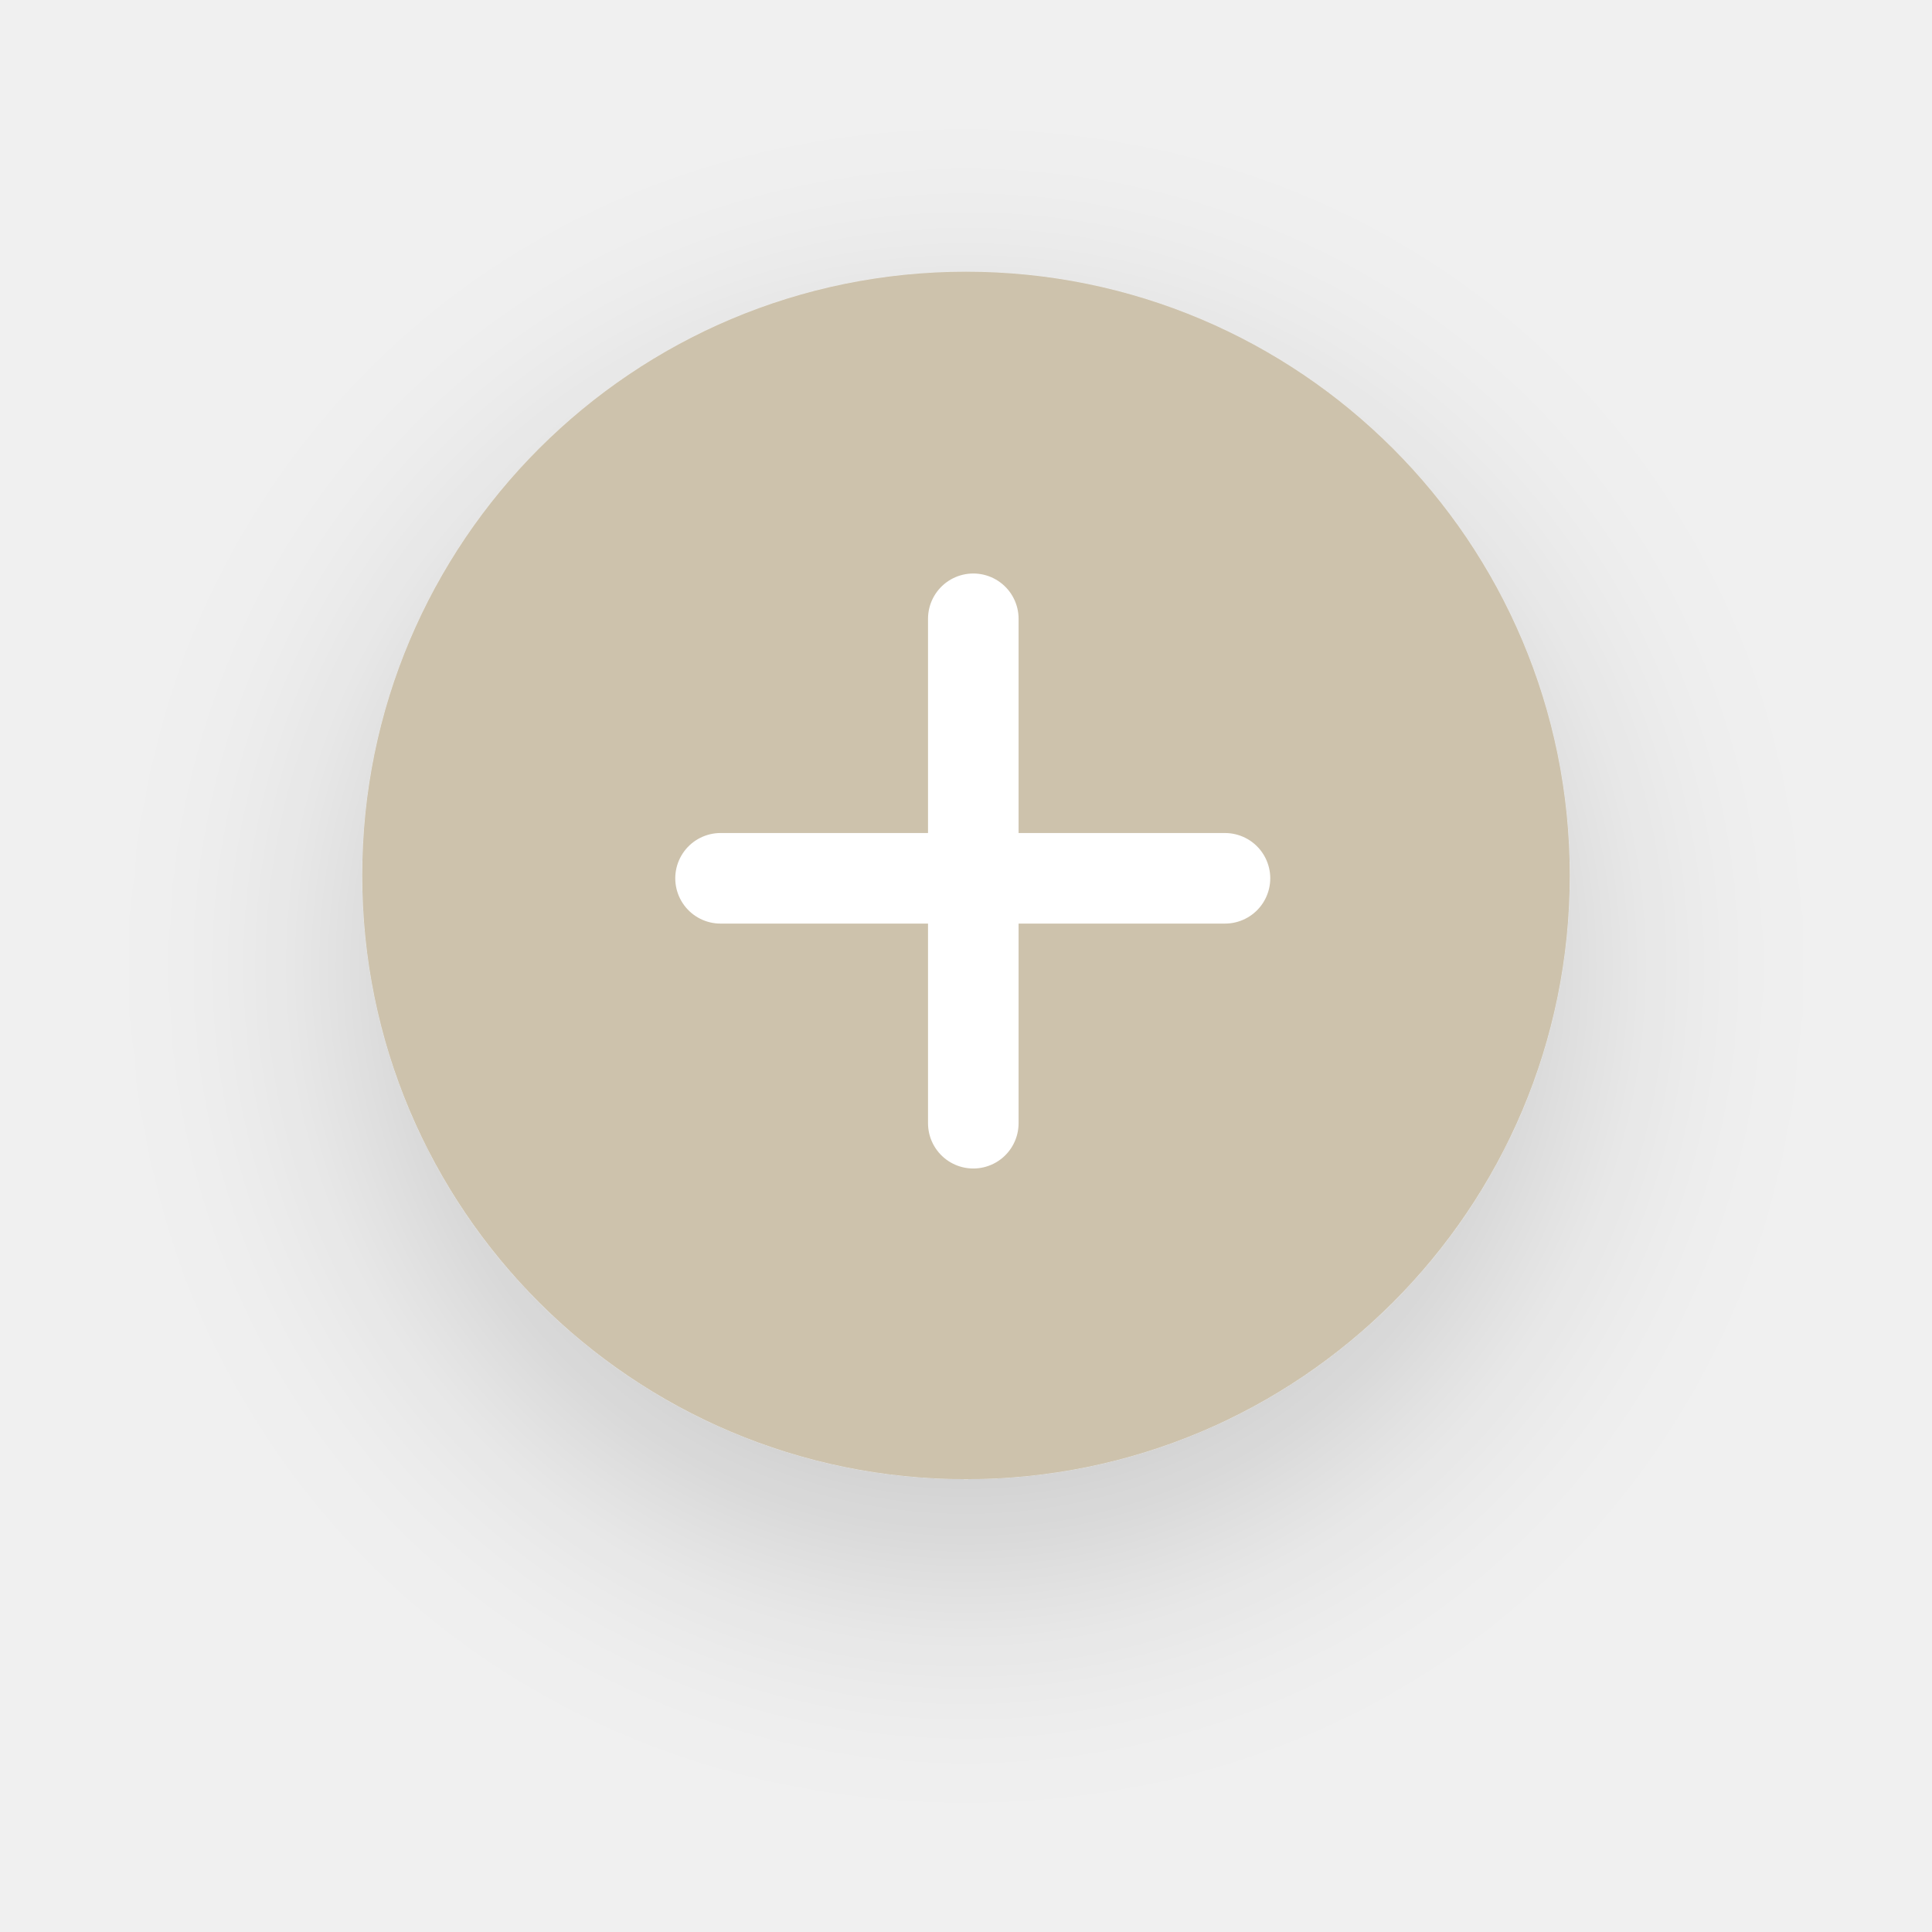
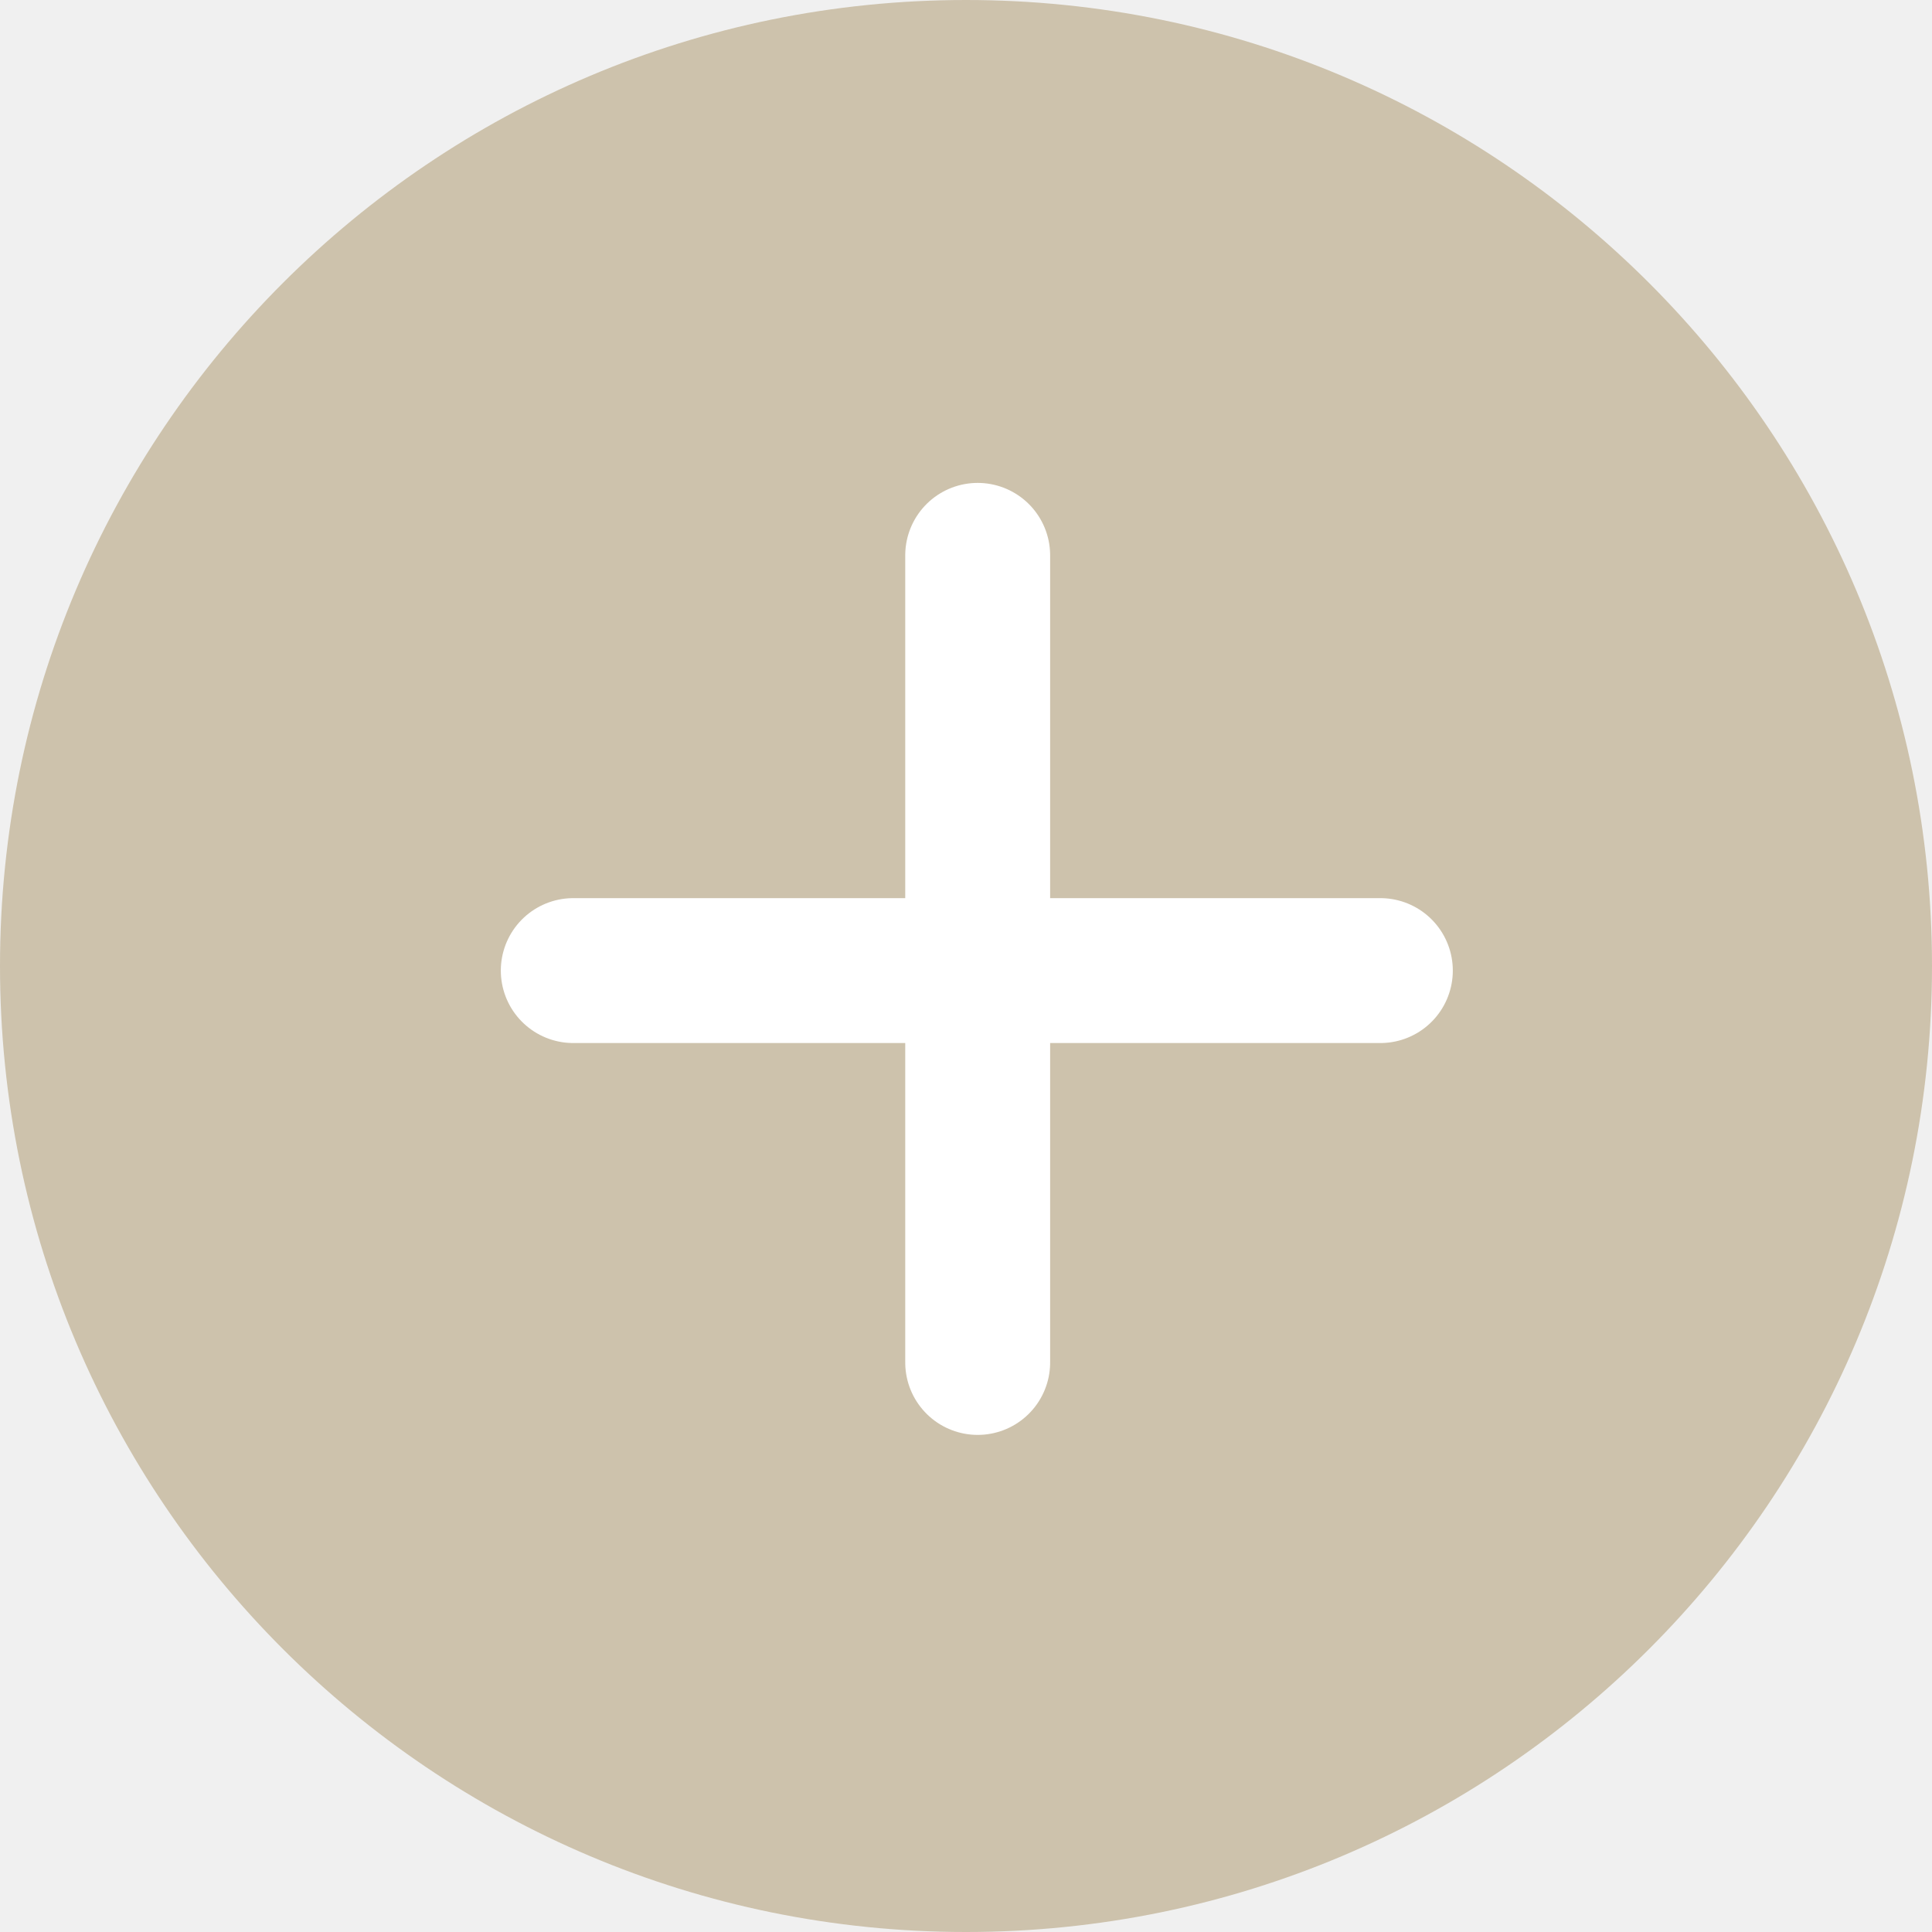
- <svg xmlns="http://www.w3.org/2000/svg" width="64" height="64" viewBox="0 0 64 64">
-   <defs>
-     <filter id="bg" x="0" y="0" width="64" height="64" filterUnits="userSpaceOnUse">
-       <feOffset dy="3" input="SourceAlpha" />
-       <feGaussianBlur stdDeviation="4" result="blur" />
-       <feFlood flood-opacity="0.161" />
-       <feComposite operator="in" in2="blur" />
-       <feComposite in="SourceGraphic" />
-     </filter>
-   </defs>
-   <g id="Gruppe_39" data-name="Gruppe 39" transform="translate(2396 1603)">
-     <g transform="matrix(1, 0, 0, 1, -2396, -1603)" filter="url(#bg)">
-       <path id="bg-2" data-name="bg" d="M20,0A20,20,0,1,1,0,20,20,20,0,0,1,20,0Z" transform="translate(12 9)" fill="#cdc2ac" />
-     </g>
+ <svg xmlns="http://www.w3.org/2000/svg" width="40" height="40" viewBox="0 0 40 40">
+   <g id="Gruppe_322" data-name="Gruppe 322" transform="translate(2384 1594)">
+     <path id="bg" d="M20,0A20,20,0,1,1,0,20,20,20,0,0,1,20,0Z" transform="translate(-2384 -1594)" fill="#cdc2ac" />
    <line id="Linie_2" data-name="Linie 2" x2="16.71" transform="translate(-2372.131 -1573.905)" fill="none" stroke="#fff" stroke-linecap="round" stroke-width="3" />
    <line id="Linie_4" data-name="Linie 4" x2="16.71" transform="translate(-2363.758 -1582.502) rotate(90)" fill="none" stroke="#fff" stroke-linecap="round" stroke-width="3" />
  </g>
</svg>
